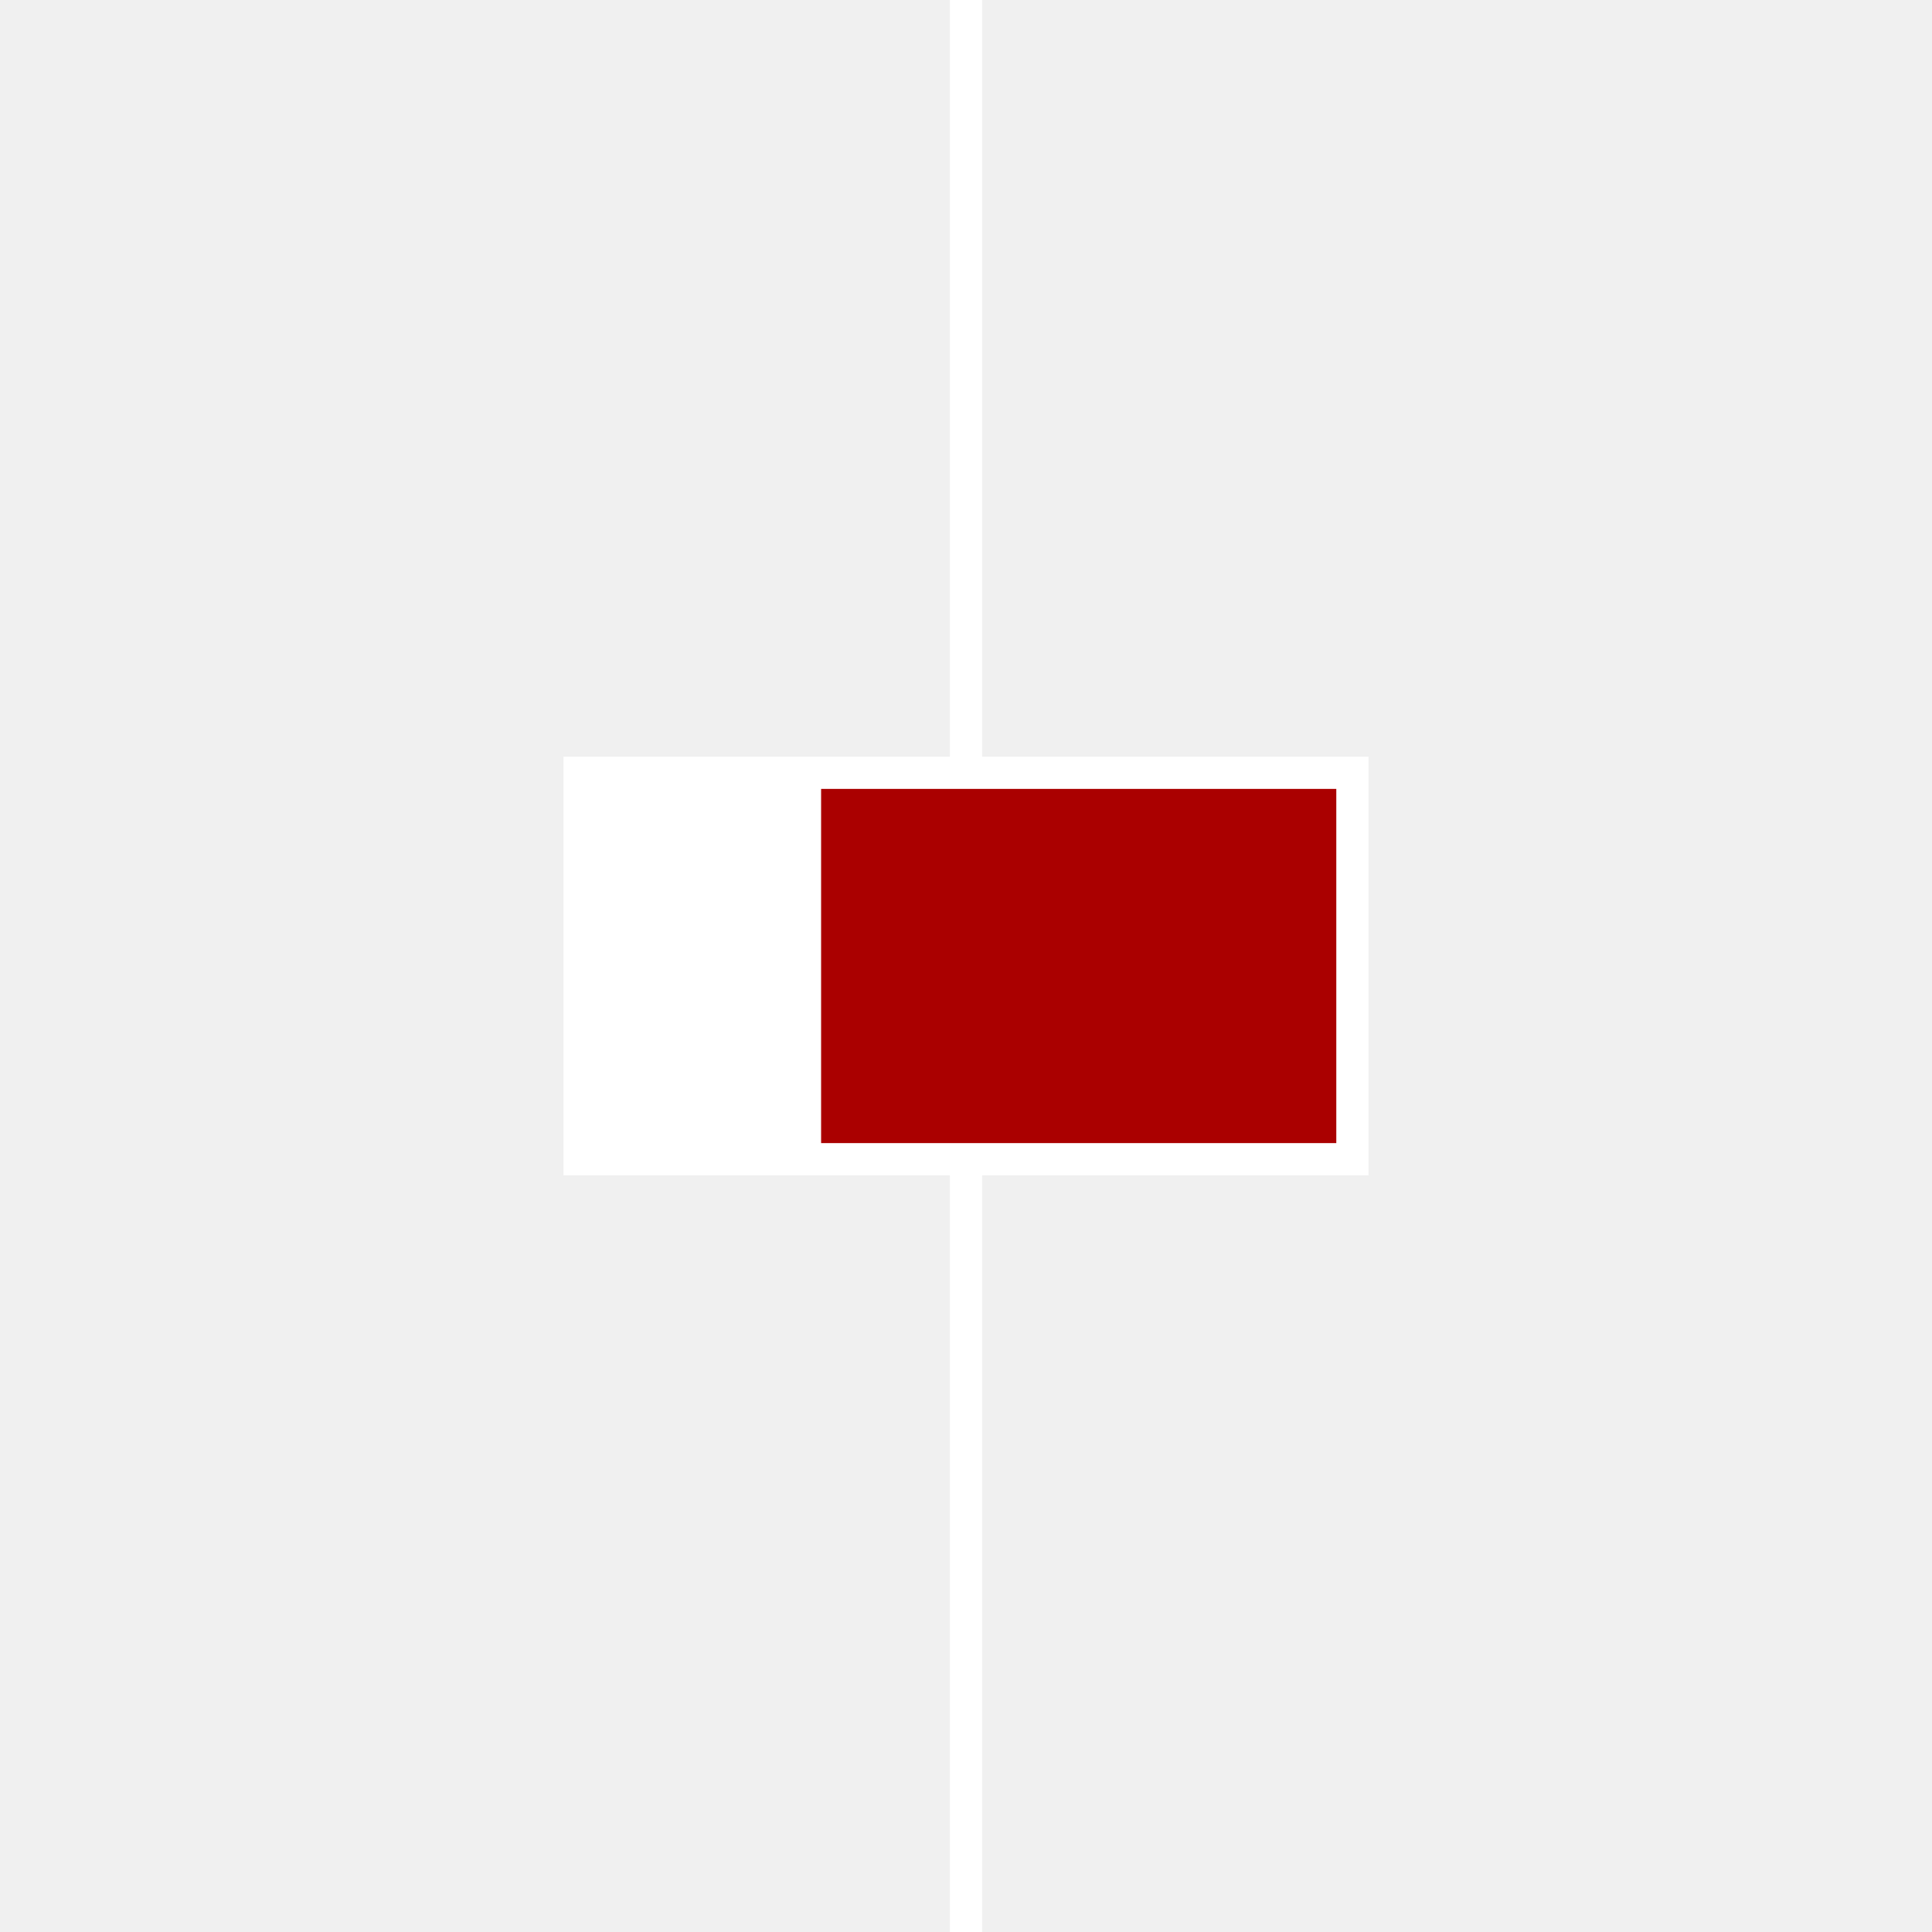
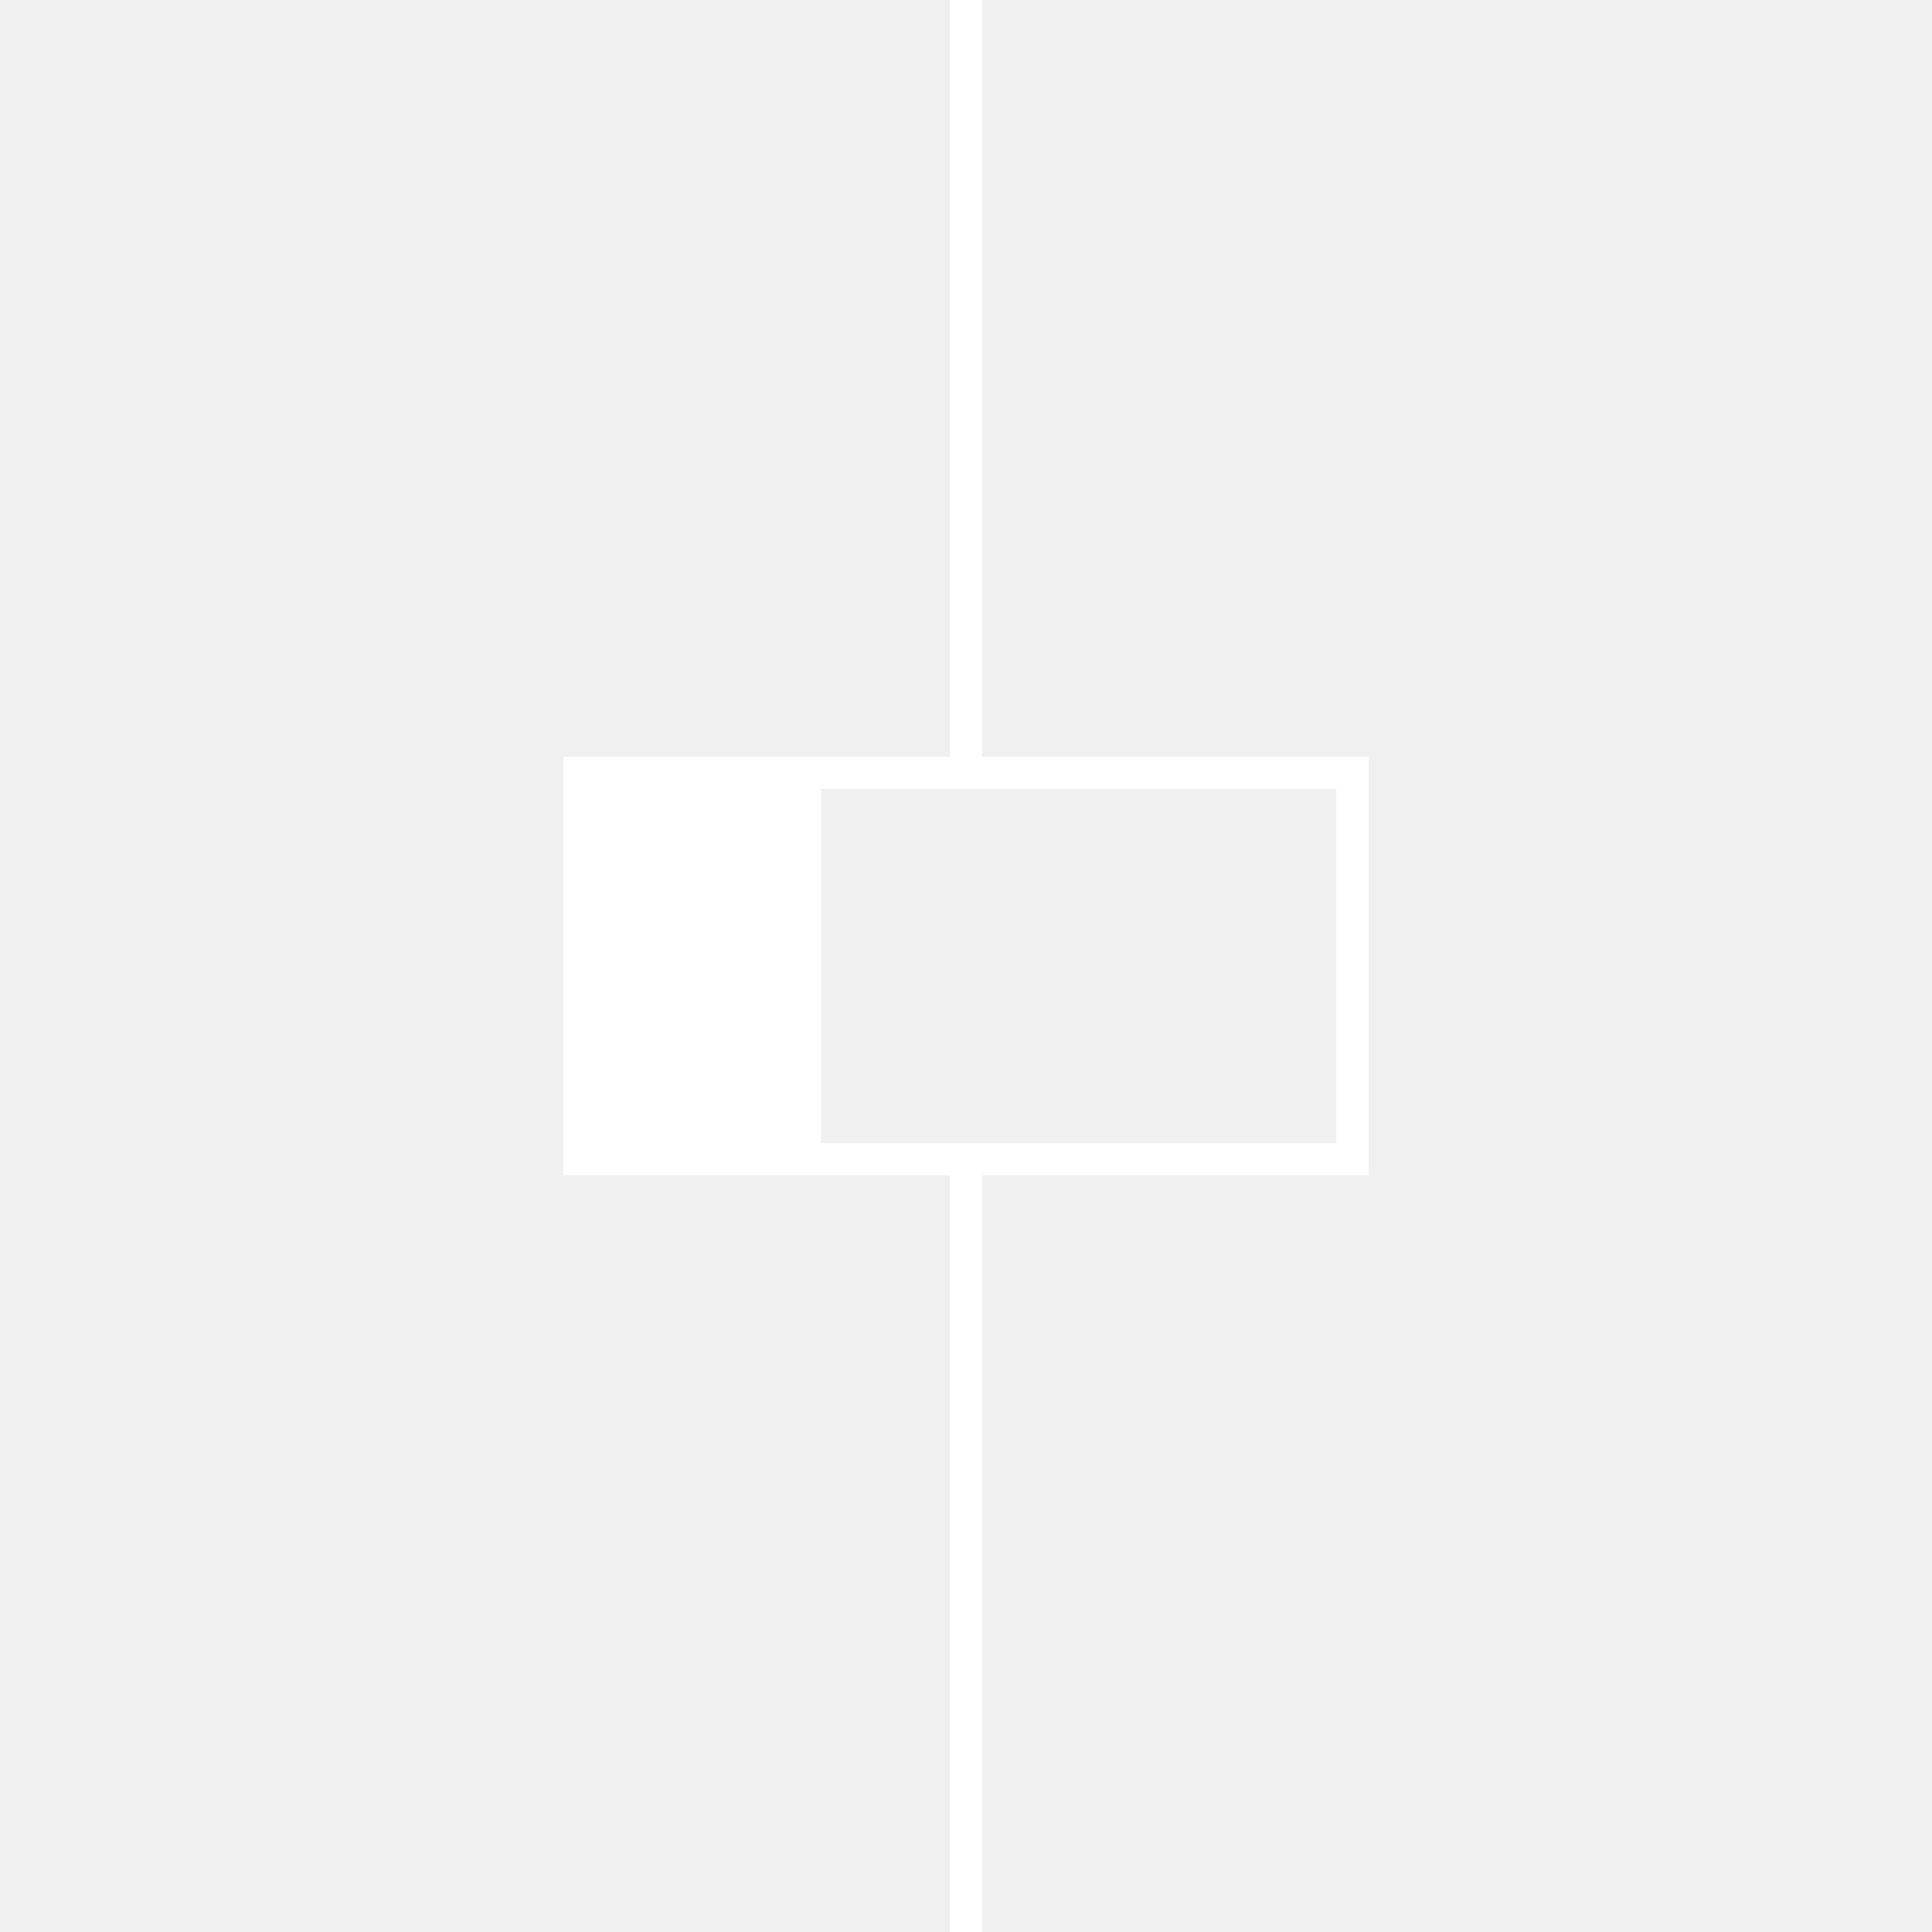
<svg xmlns="http://www.w3.org/2000/svg" width="120" height="120" viewBox="0 0 120 120" version="1.1" id="svg1">
  <defs id="defs1" />
-   <path d="m 36,48 h 48 v 24 H 36 Z" style="fill:#aa0000;stroke:none;stroke-width:2;stroke-dasharray:none" id="mainFill1" />
+   <path d="m 36,48 h 48 v 24 H 36 Z" style="display:none;fill:#2563eb;stroke:none;stroke-width:2;stroke-dasharray:none" id="mainFill1" />
  <path id="mainPath1" style="fill:none;stroke:#ffffff;stroke-width:2;stroke-dasharray:none" d="m 36,48 h 48 v 24 h -48 z m 24,0 V -2e-6 m 0,72 V 120" />
  <path d="m 36,48 h 15 v 24 h -15 z" style="fill:#ffffff;stroke:none;stroke-width:2;stroke-dasharray:none" id="mainFill2" />
</svg>
